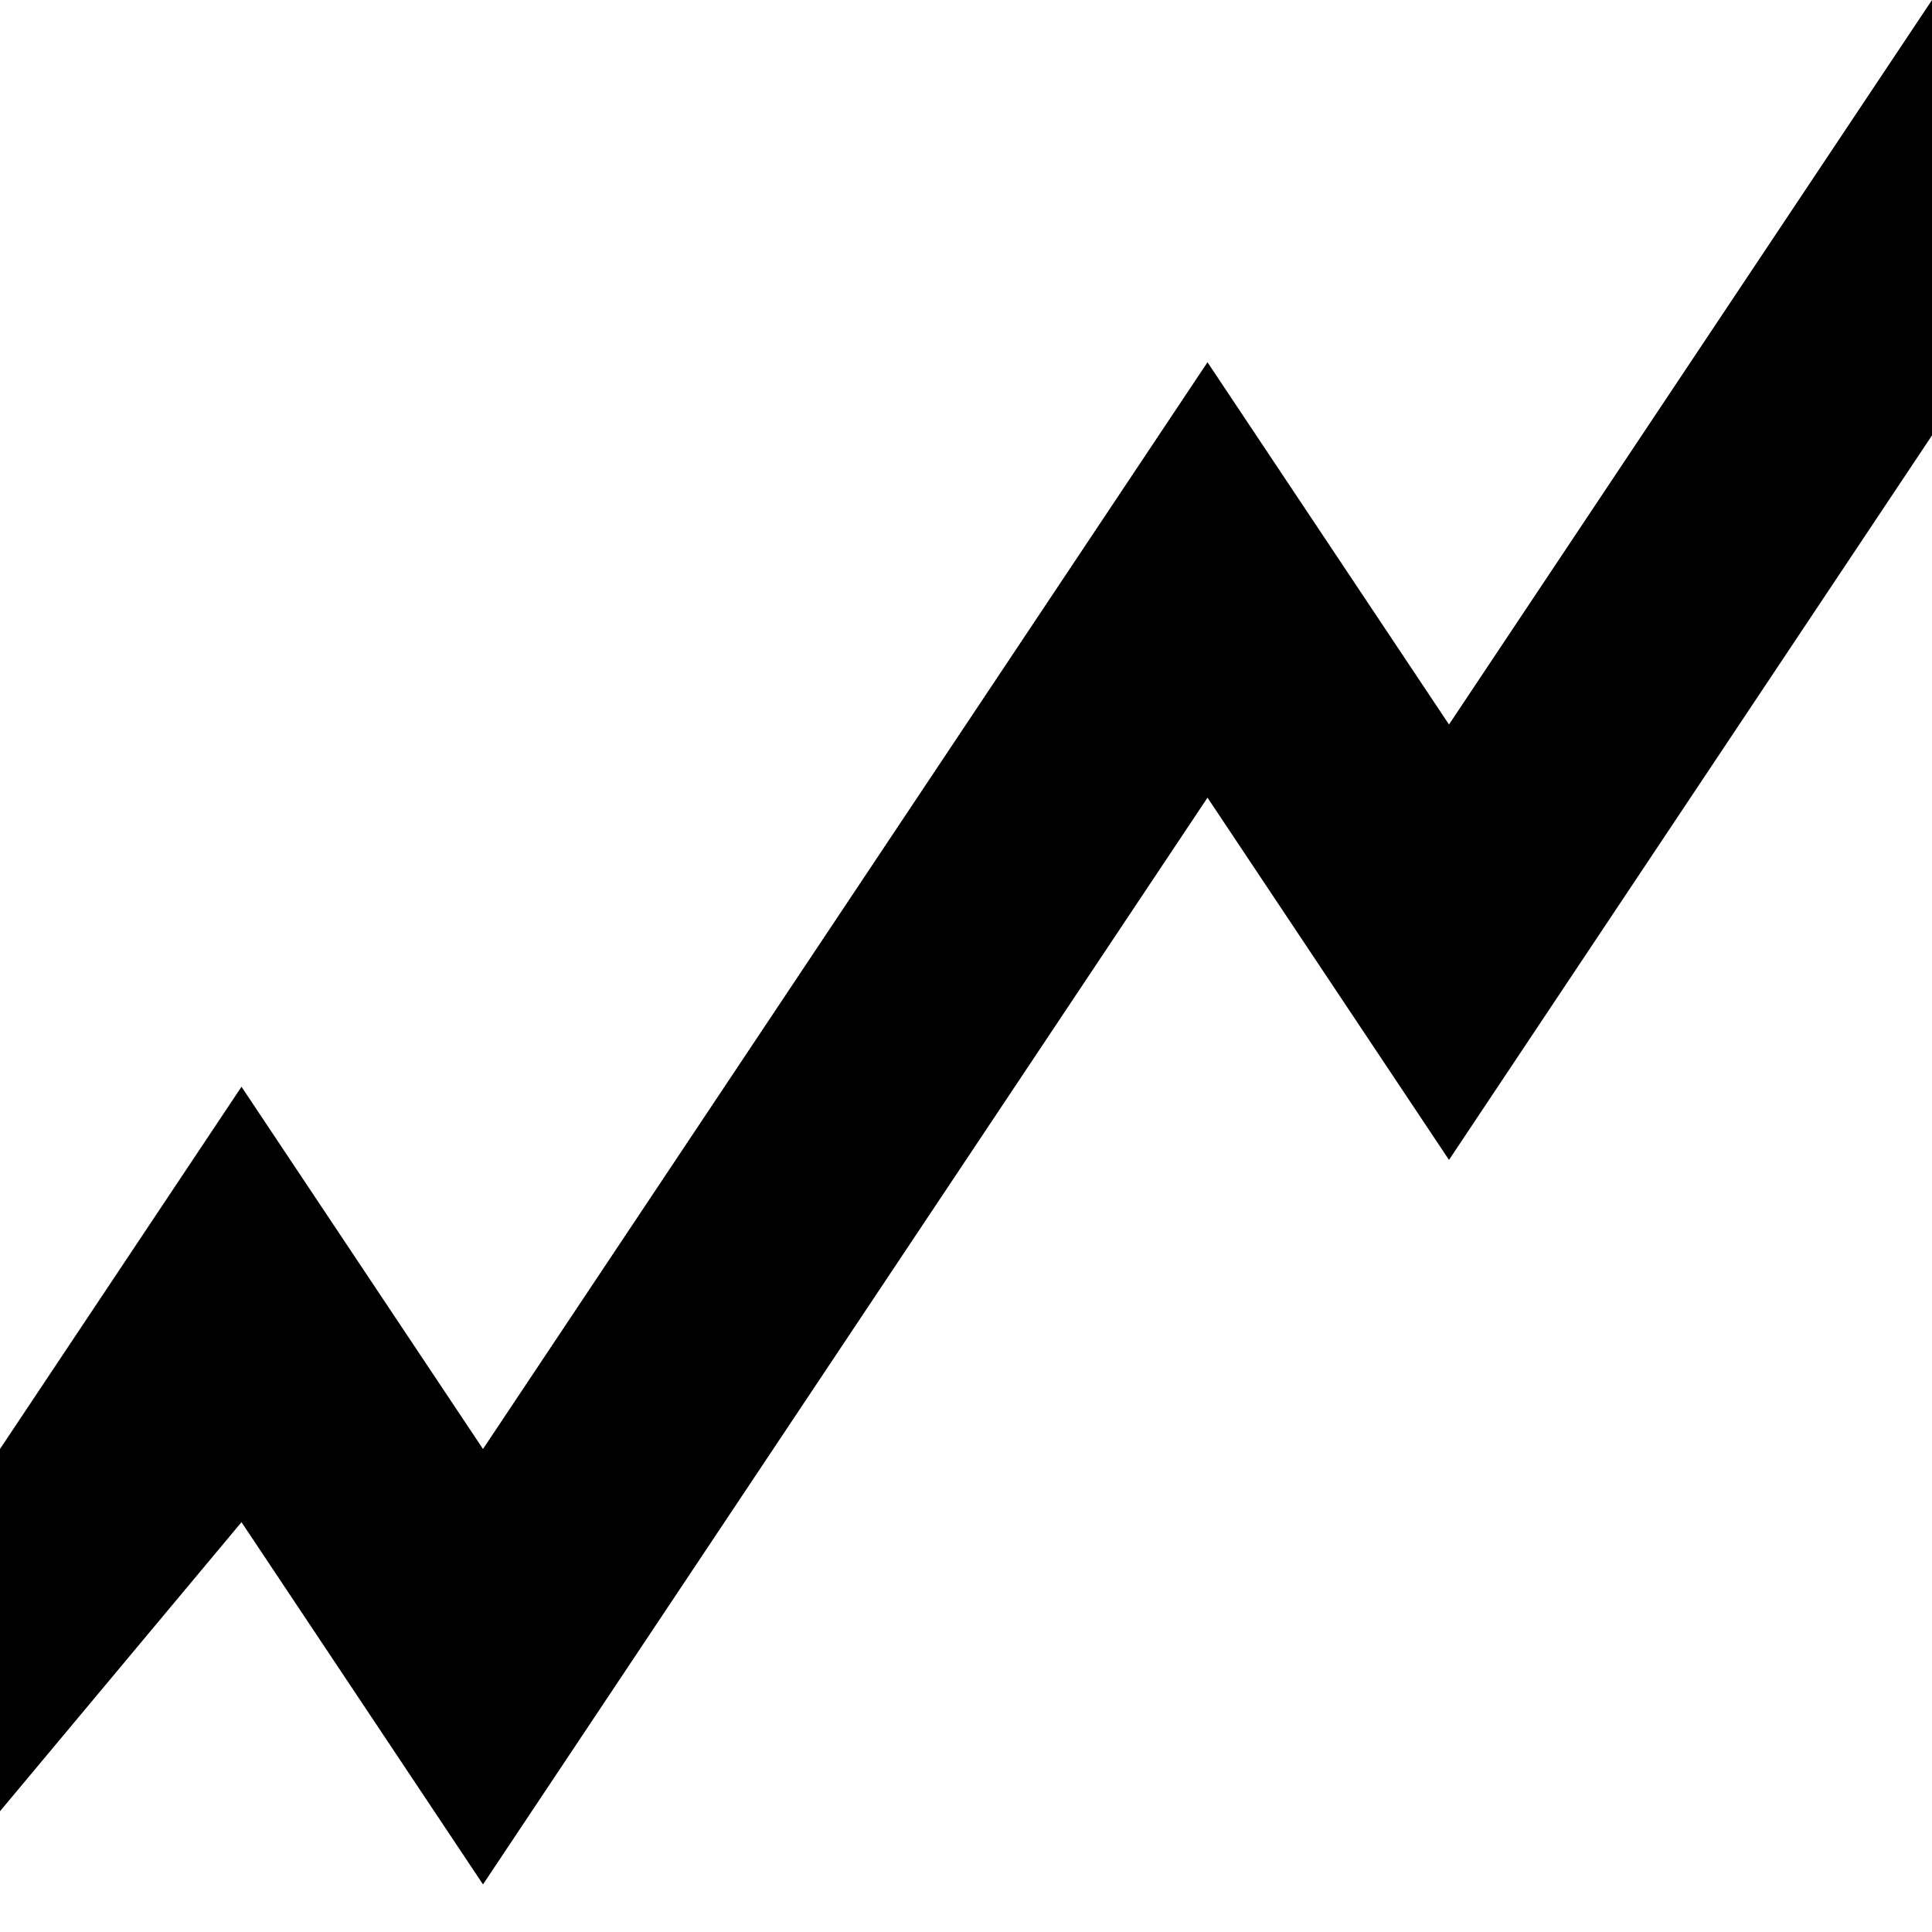
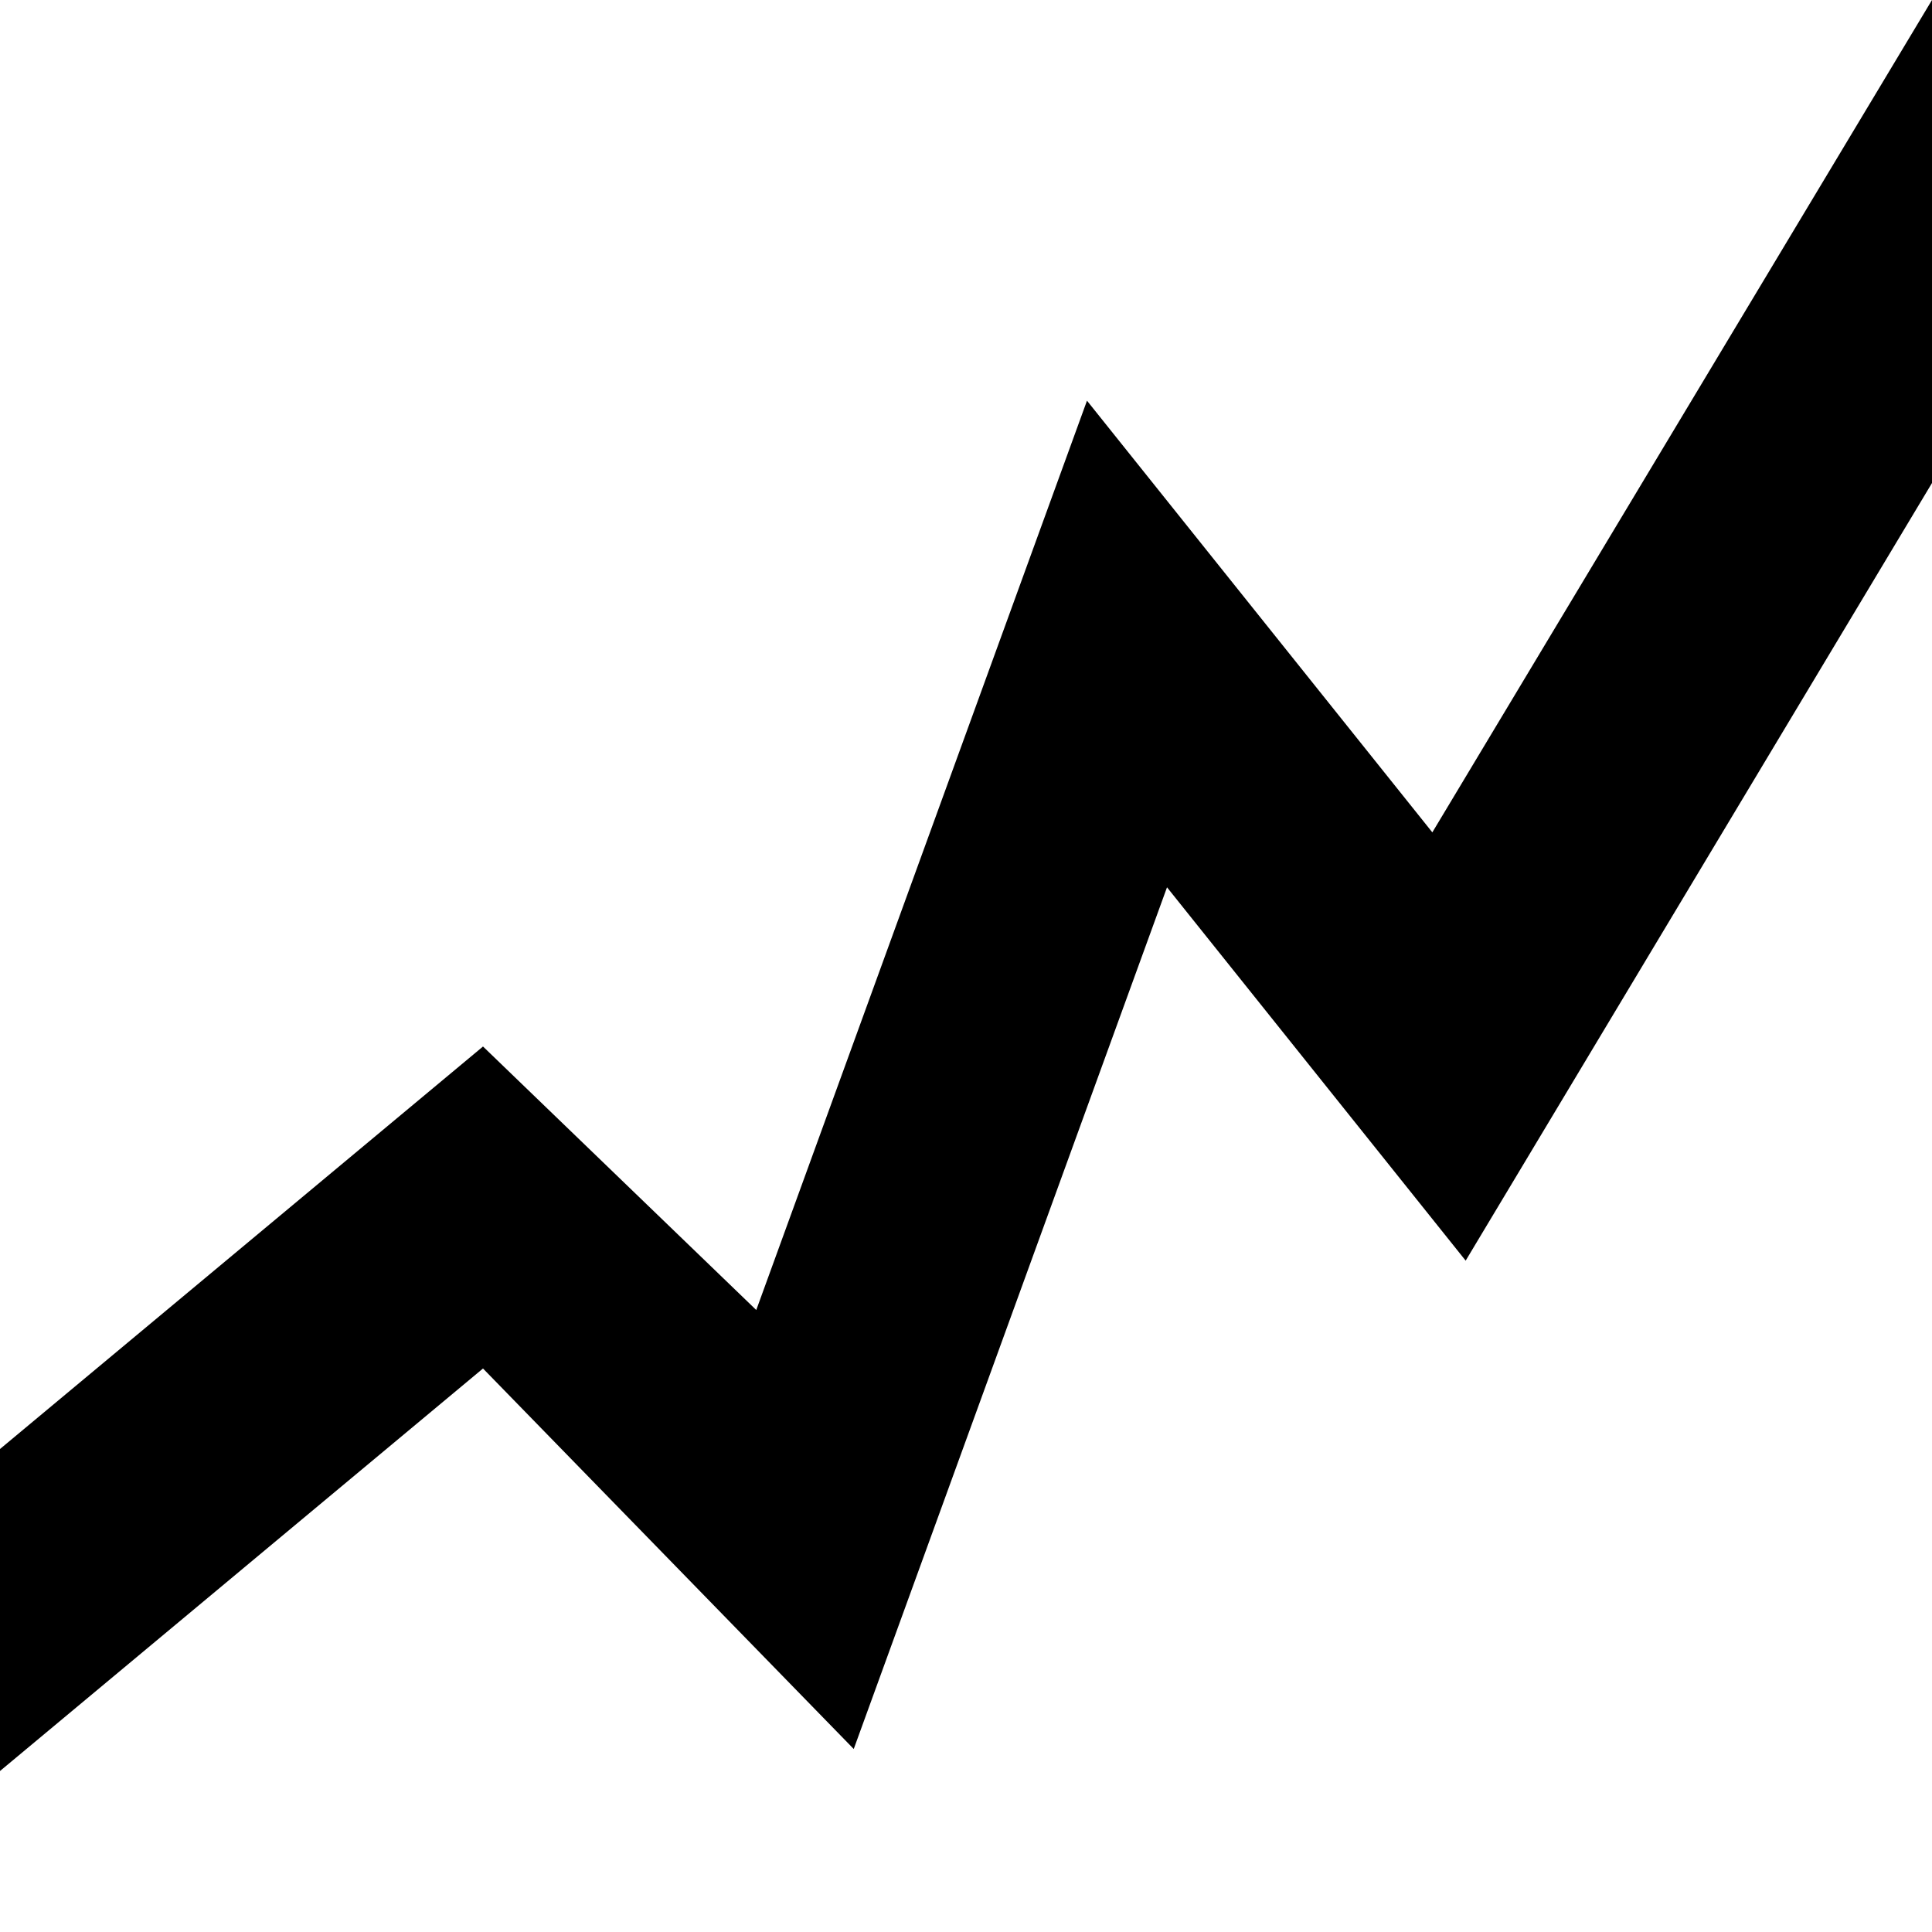
<svg xmlns="http://www.w3.org/2000/svg" version="1.1" id="Layer_1" x="0px" y="0px" width="1152px" height="1152px" viewBox="0 0 1152 1152" enable-background="new 0 0 1152 1152" xml:space="preserve">
-   <polygon points="0,1080 144,907.629 288,1123.629 720,475.629 864,691.629 1152,259.629 1152,0 864,432 720,216 288,864 144,648   0,864 " />
+   <polygon points="1152,0 854.062,496.312 648.141,238.922 450.938,781.125 288,624 0,864 0,1056 288,816 509.062,1042.875   695.859,529.078 873.938,751.688 1152,288 " />
</svg>
